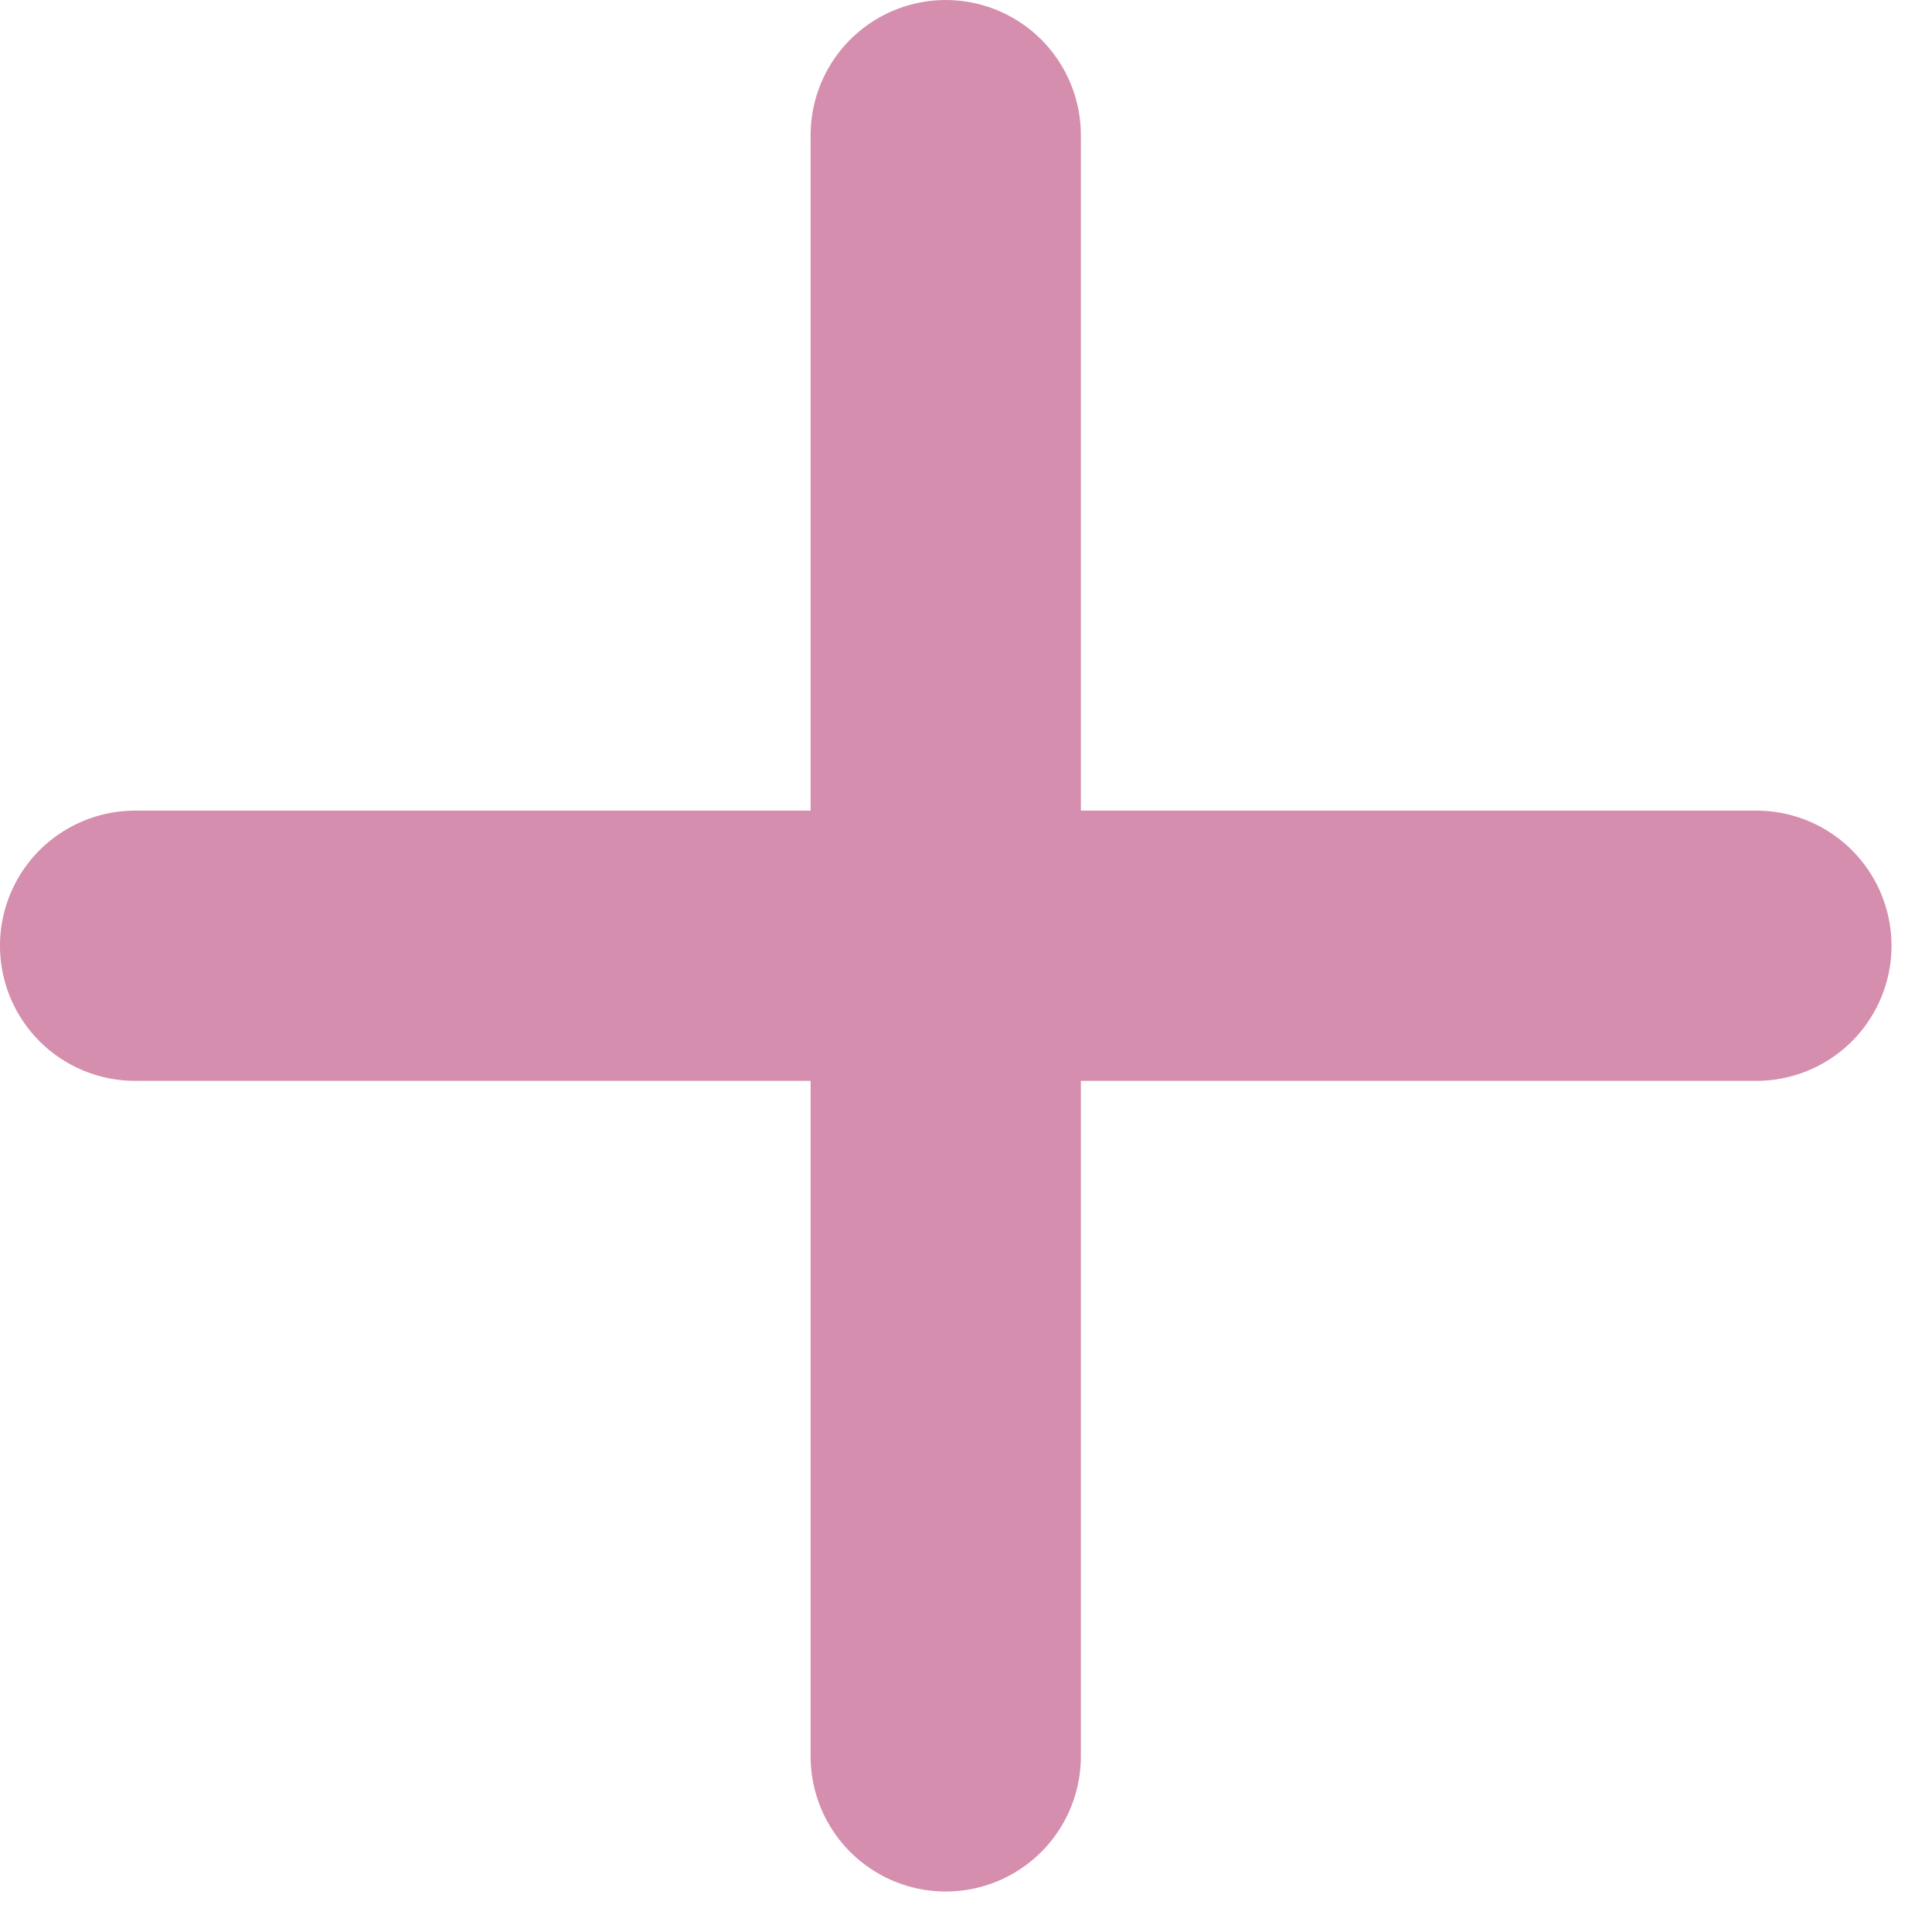
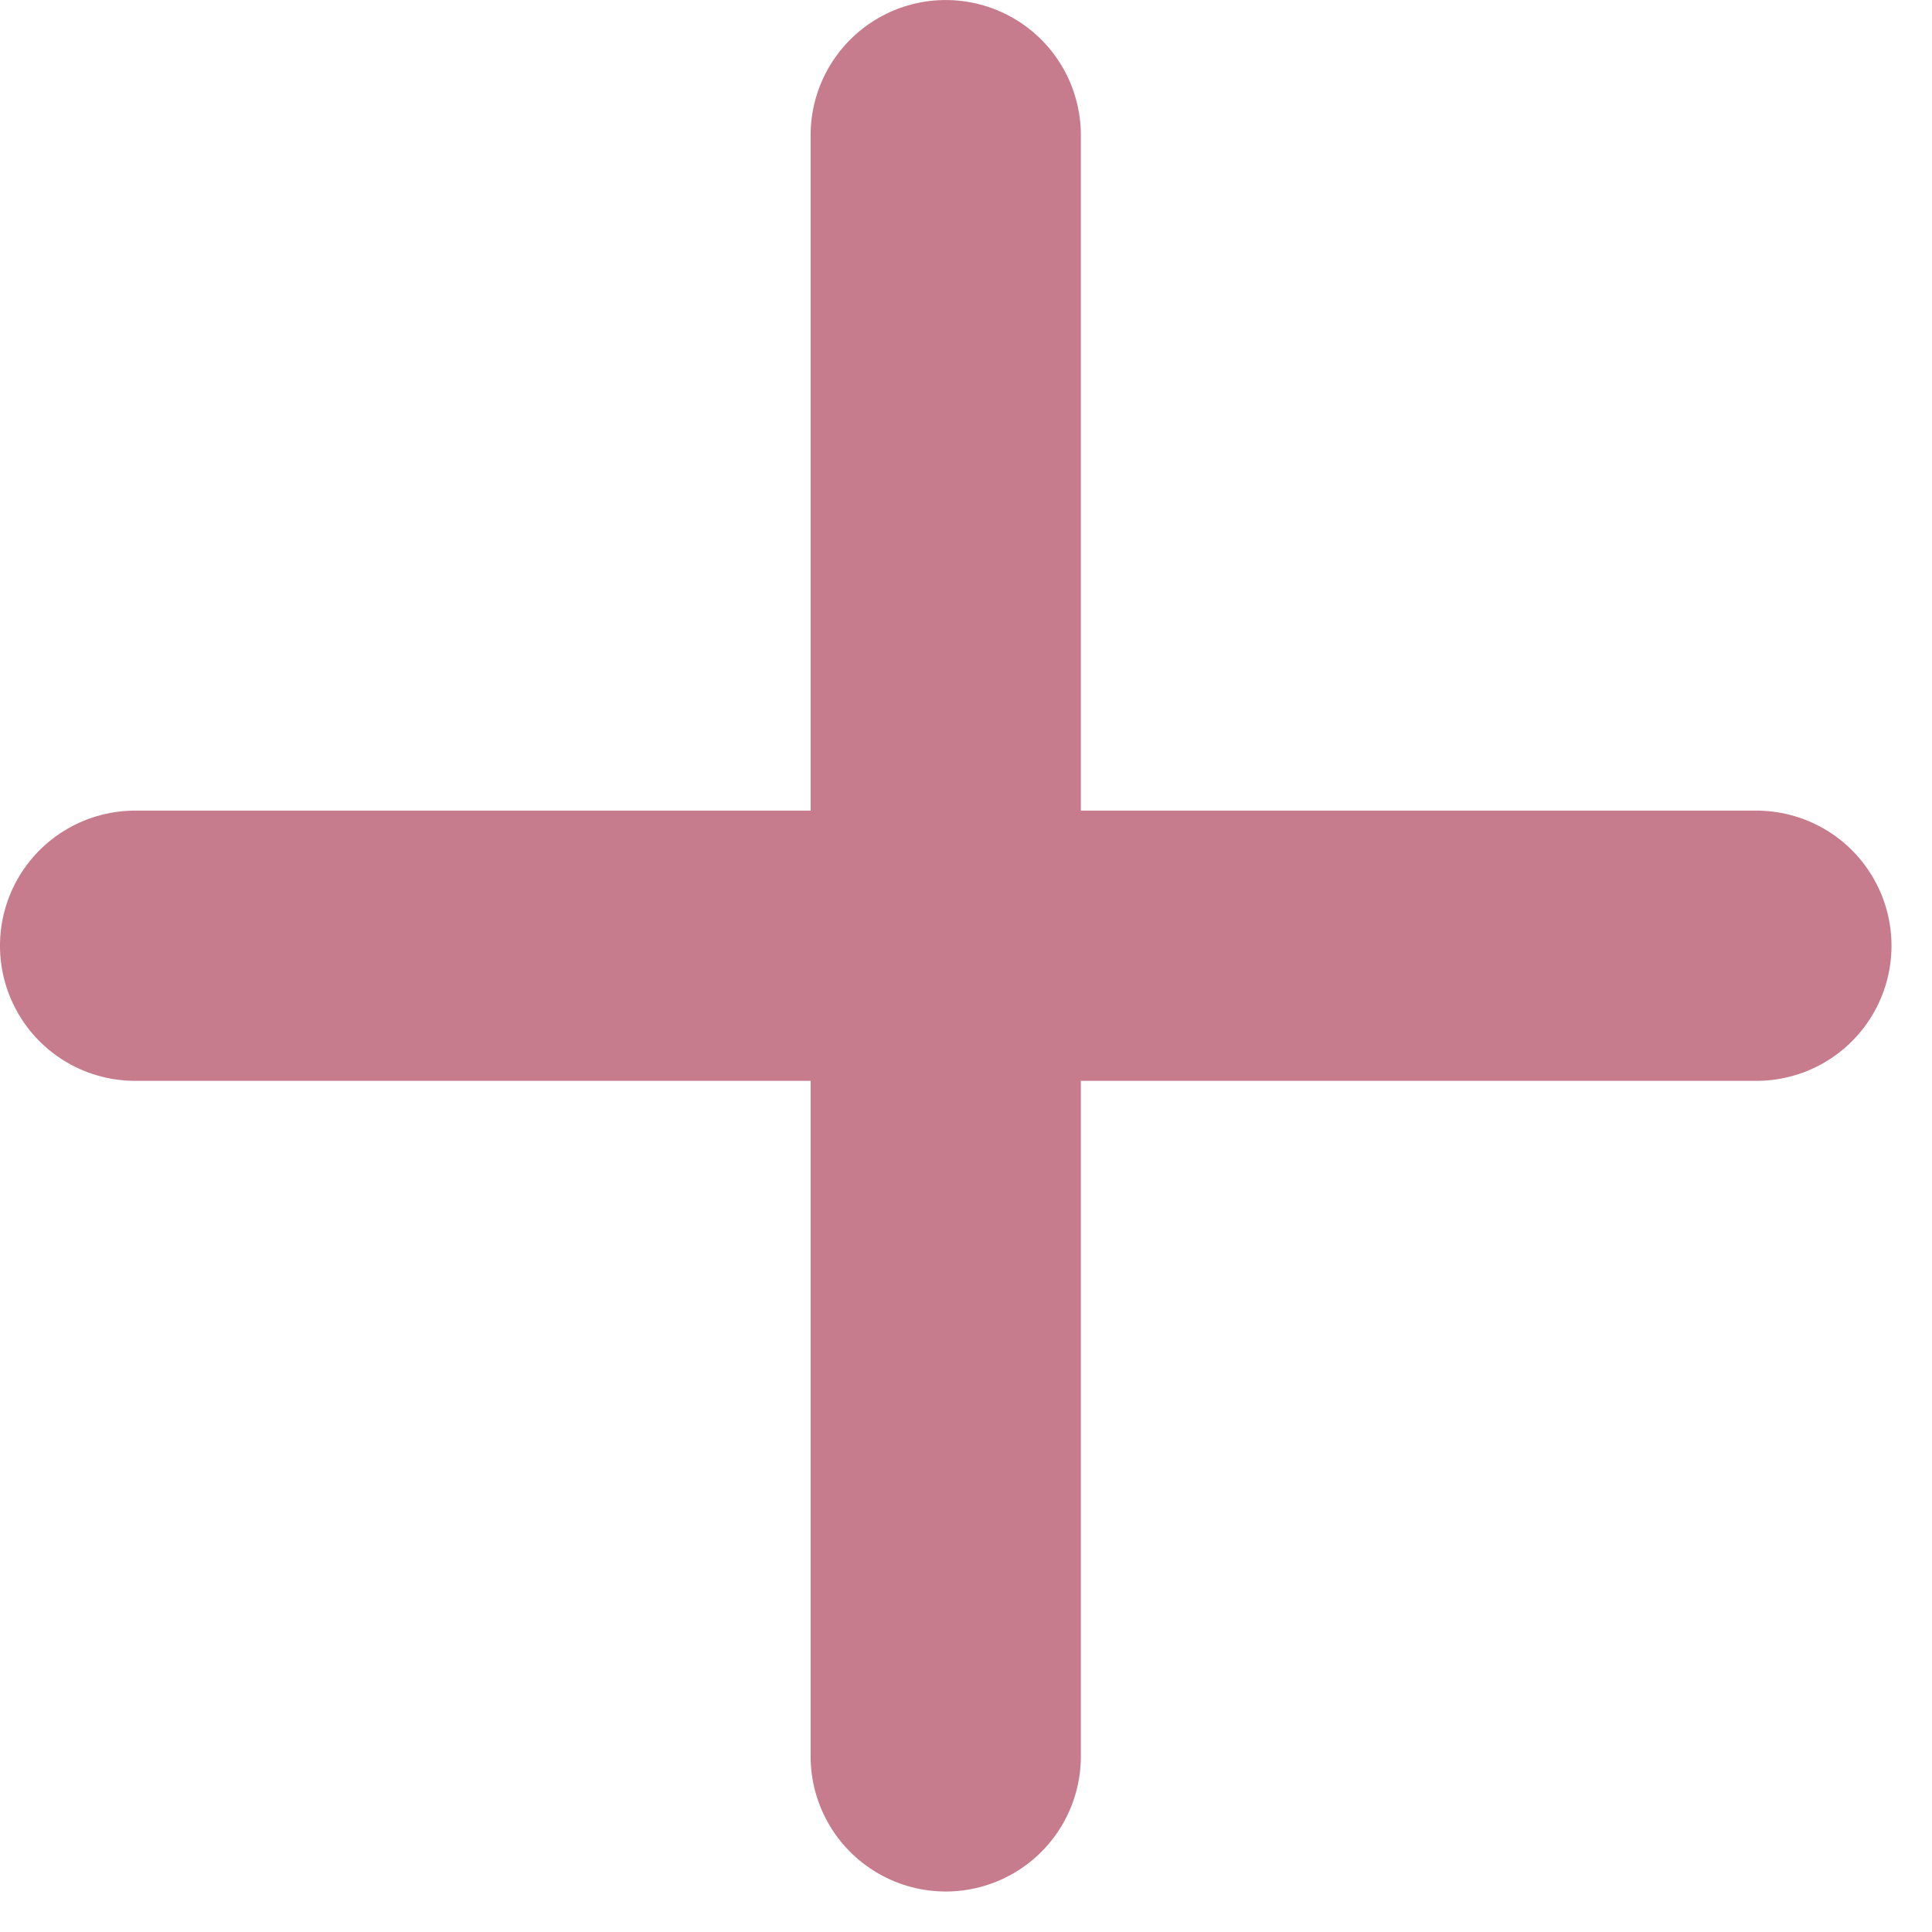
<svg xmlns="http://www.w3.org/2000/svg" width="39" height="39" viewBox="0 0 39 39" fill="none">
-   <path d="M19.091 2.728V35.455M2.727 19.091H35.455" stroke="#d58eae" stroke-width="5.455" stroke-linecap="round" stroke-linejoin="round" />
+   <path d="M19.091 2.728V35.455M2.727 19.091H35.455" stroke="#c77c8e" stroke-width="5.455" stroke-linecap="round" stroke-linejoin="round" />
</svg>
